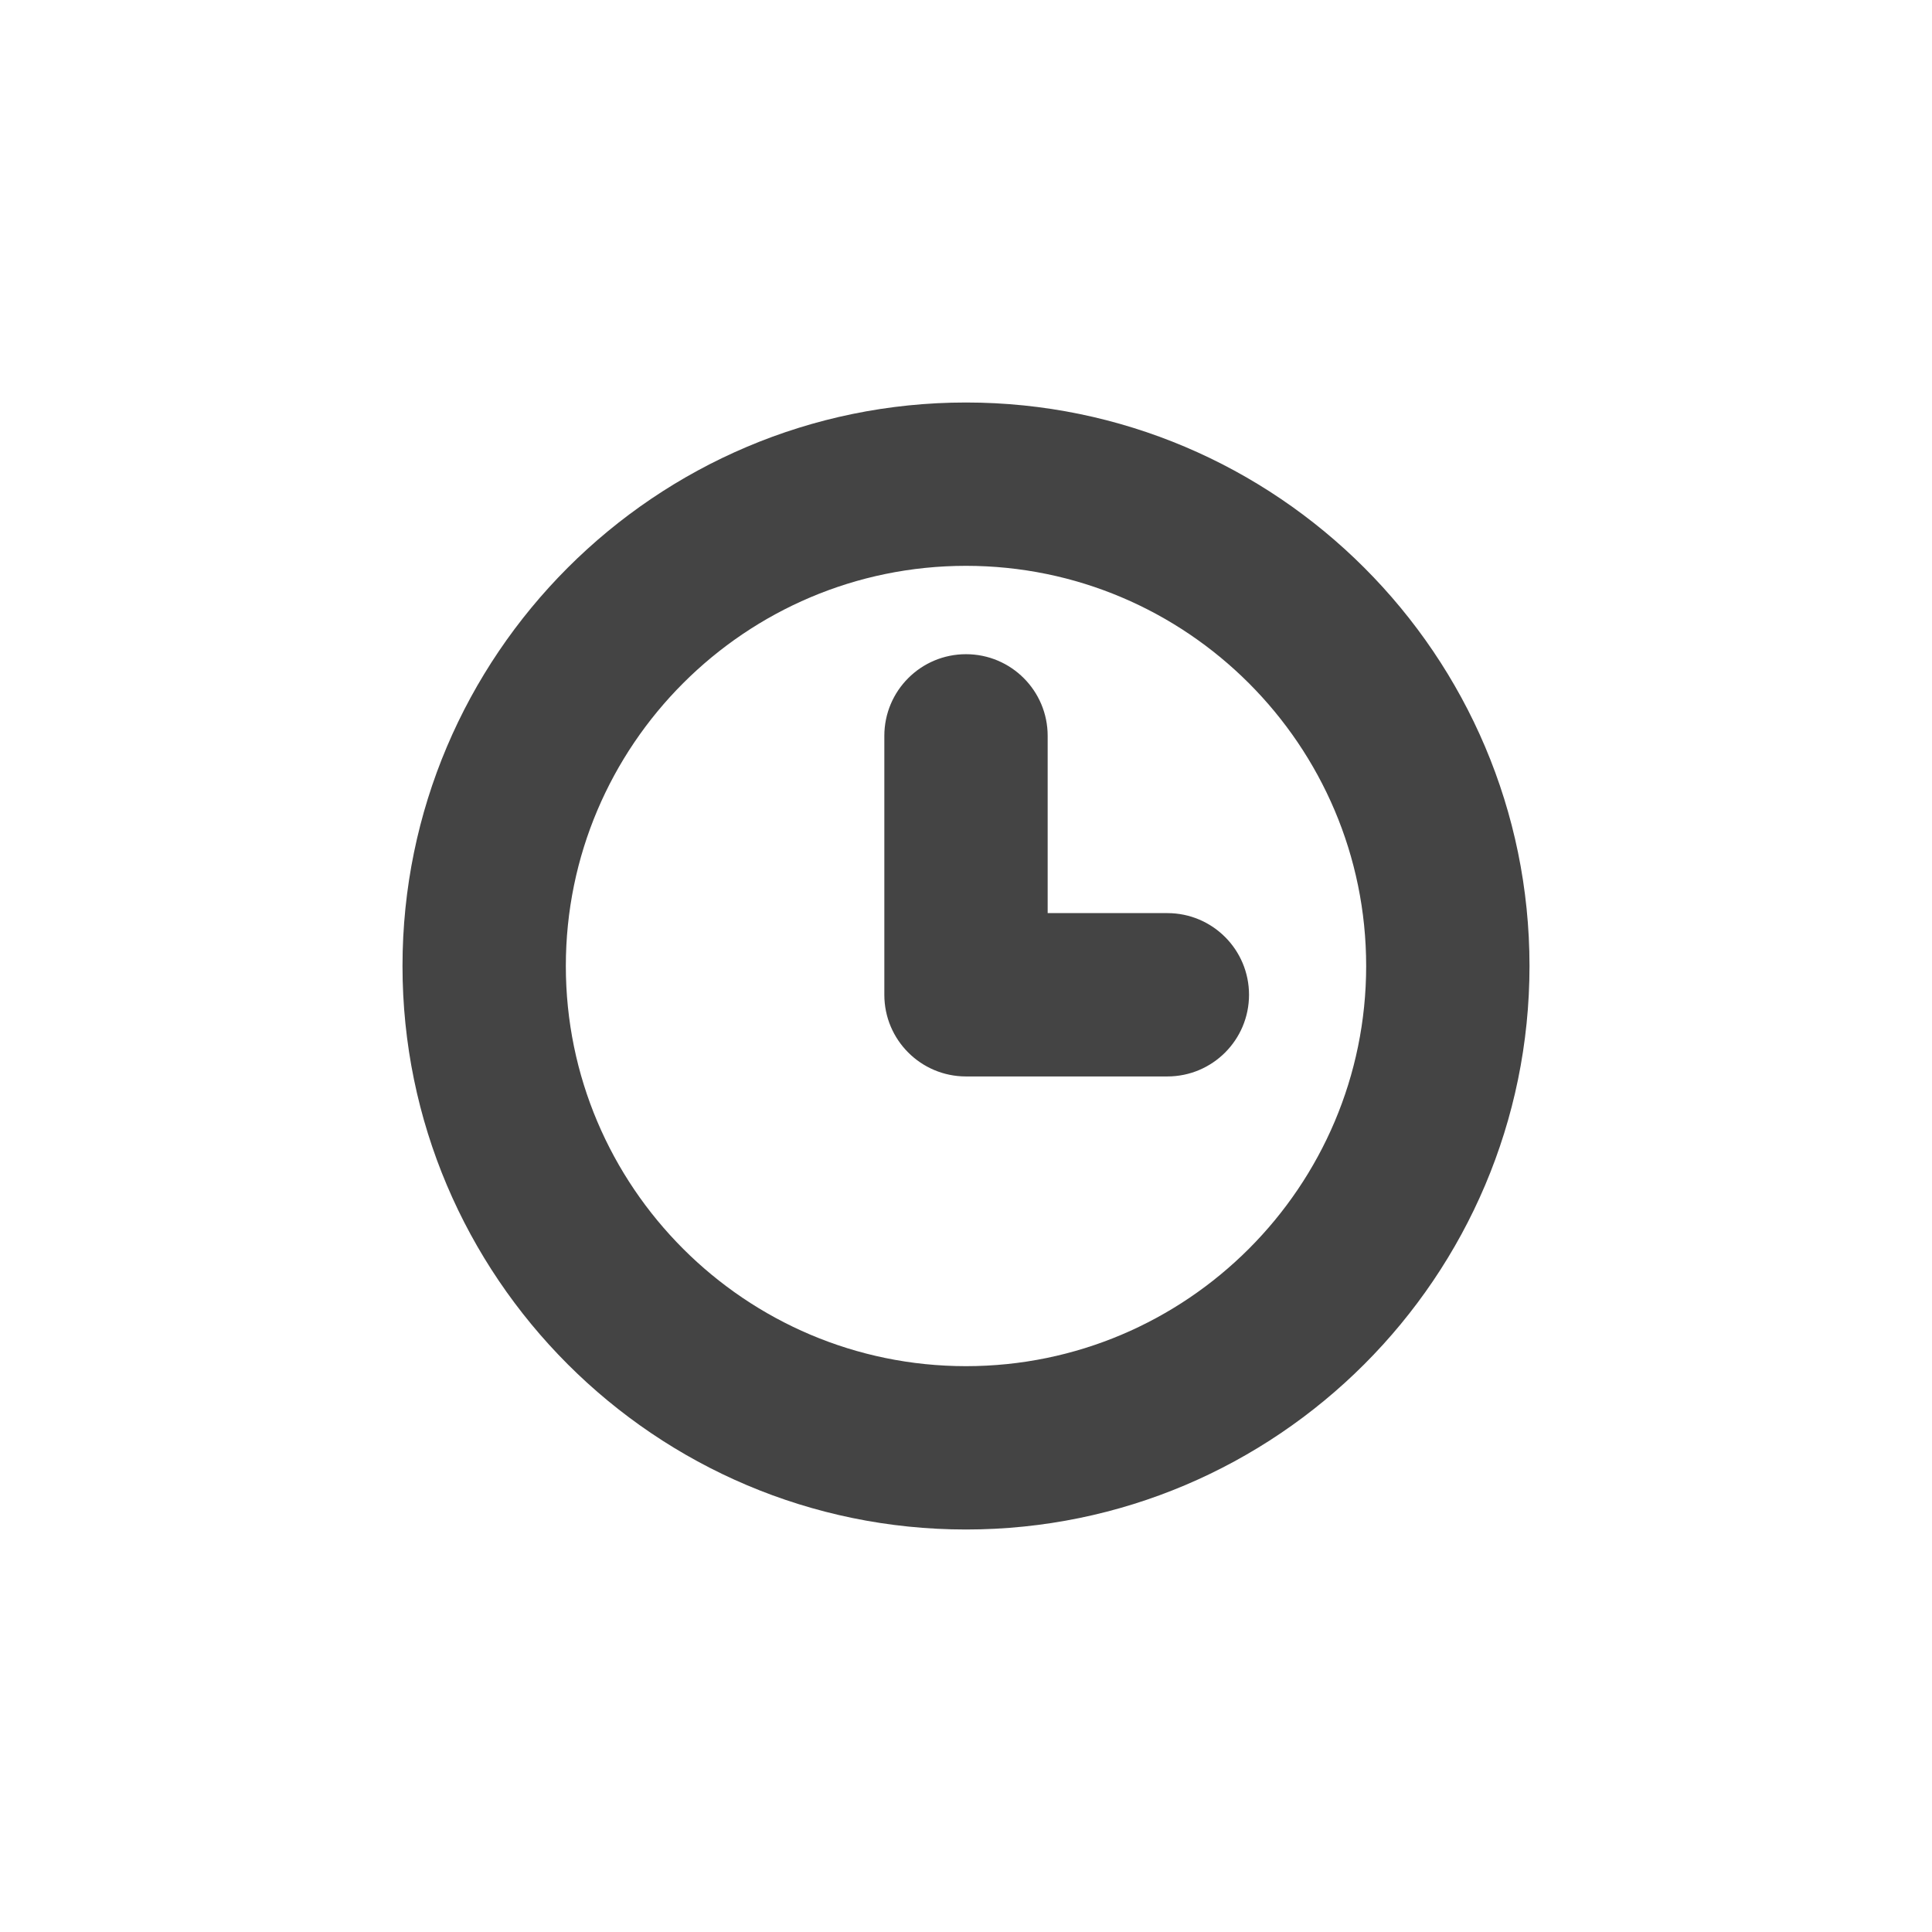
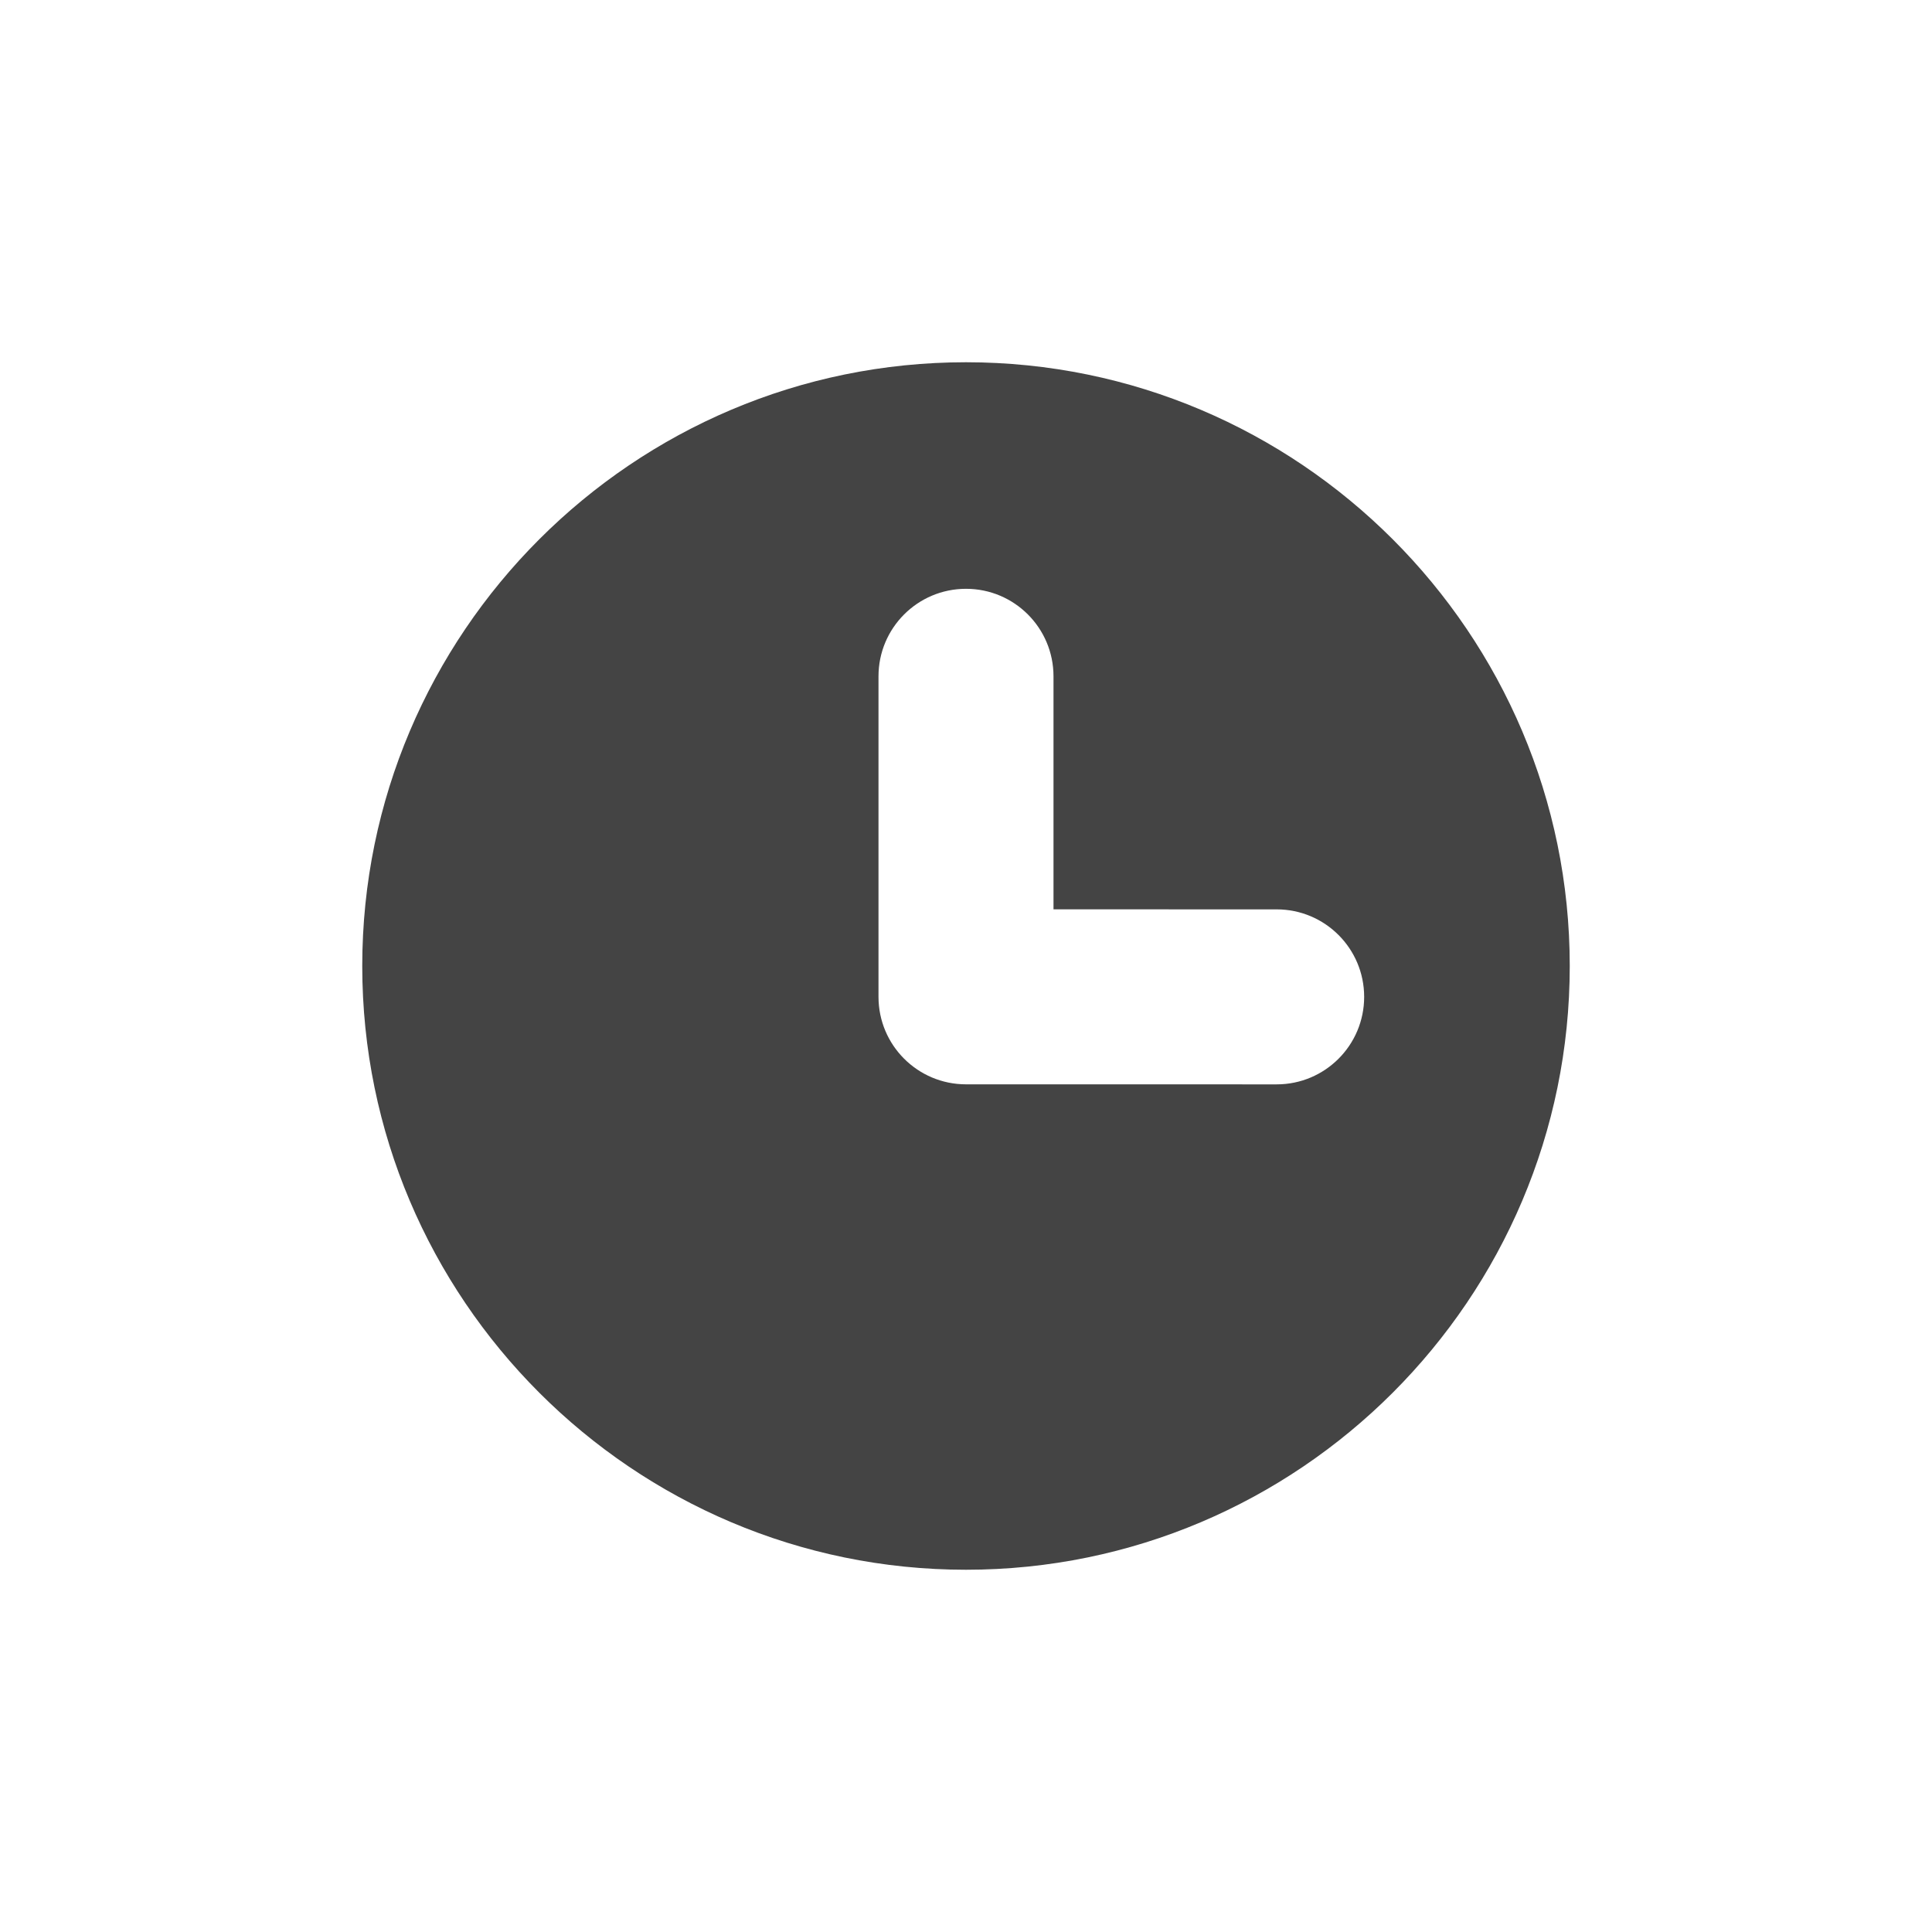
- <svg xmlns="http://www.w3.org/2000/svg" version="1.1" width="24px" height="24px">
-   <g transform="translate(4.0, 4.0) scale(1 1) ">
-     <defs id="defs10" />
-     <g id="g295" transform="matrix(0.4057971,0,0,0.4057971,1,1)" style="fill:#444444;fill-opacity:1">
-       <g id="g241" style="fill:#444444;fill-opacity:1">
-         <path d="M 17.25,0 C 7.738,0 0,7.738 0,17.25 0,26.762 7.738,34.5 17.25,34.5 26.762,34.5 34.5,26.762 34.5,17.25 34.5,7.738 26.762,0 17.25,0 Z m 0,29.5 C 10.495,29.5 5,24.005 5,17.25 5,10.495 10.495,5 17.25,5 24.005,5 29.5,10.495 29.5,17.25 29.5,24.005 24.005,29.5 17.25,29.5 Z m 8.664,-11.369 c 0,1.381 -1.119,2.5 -2.5,2.5 H 17.25 c -1.381,0 -2.5,-1.119 -2.5,-2.5 v -7.926 c 0,-1.381 1.119,-2.5 2.5,-2.5 1.381,0 2.5,1.119 2.5,2.5 v 5.426 h 3.664 c 1.381,0 2.5,1.119 2.5,2.5 z" id="path239" style="fill:#444444;fill-opacity:1" />
-       </g>
-       <g id="g243" style="fill:#444444;fill-opacity:1">
+ <svg xmlns="http://www.w3.org/2000/svg" version="1.1" width="24px" height="24px" id="svg24" xml:space="preserve">
+   <defs id="defs26" />
+   <g id="g295-5" transform="matrix(0.4347826,0,0,0.4347826,4.5,4.5)" style="fill:#444444;fill-opacity:1">
+     <g id="g241-3" style="fill:#444444;fill-opacity:1">
+       <path d="M 17.25,0 C 7.738,0 0,7.738 0,17.25 0,26.762 7.738,34.5 17.25,34.5 26.762,34.5 34.5,26.762 34.5,17.25 34.5,7.738 26.762,0 17.25,0 Z m 11.376,18.132 c 0,1.381 -1.119,2.5 -2.5,2.5 L 17.25,20.631 c -1.381,-1.89e-4 -2.5,-1.119 -2.5,-2.5 V 8.973 c 0,-1.381 1.119,-2.5 2.5,-2.5 1.381,0 2.5,1.119 2.5,2.5 V 15.631 l 6.376,0.001 c 1.381,2.6e-4 2.5,1.119 2.5,2.5 z" id="path239-5" style="fill:#444444;fill-opacity:1" />
+     </g>
+     <g id="g243-6" style="fill:#444444;fill-opacity:1">
</g>
-       <g id="g245" style="fill:#444444;fill-opacity:1">
+     <g id="g245-2" style="fill:#444444;fill-opacity:1">
</g>
-       <g id="g247" style="fill:#444444;fill-opacity:1">
+     <g id="g247-9" style="fill:#444444;fill-opacity:1">
</g>
-       <g id="g249" style="fill:#444444;fill-opacity:1">
+     <g id="g249-1" style="fill:#444444;fill-opacity:1">
</g>
-       <g id="g251" style="fill:#444444;fill-opacity:1">
+     <g id="g251-2" style="fill:#444444;fill-opacity:1">
</g>
-       <g id="g253" style="fill:#444444;fill-opacity:1">
+     <g id="g253-7" style="fill:#444444;fill-opacity:1">
</g>
-       <g id="g255" style="fill:#444444;fill-opacity:1">
+     <g id="g255-0" style="fill:#444444;fill-opacity:1">
</g>
-       <g id="g257" style="fill:#444444;fill-opacity:1">
+     <g id="g257-9" style="fill:#444444;fill-opacity:1">
</g>
-       <g id="g259" style="fill:#444444;fill-opacity:1">
+     <g id="g259-3" style="fill:#444444;fill-opacity:1">
</g>
-       <g id="g261" style="fill:#444444;fill-opacity:1">
+     <g id="g261-6" style="fill:#444444;fill-opacity:1">
</g>
-       <g id="g263" style="fill:#444444;fill-opacity:1">
+     <g id="g263-0" style="fill:#444444;fill-opacity:1">
</g>
-       <g id="g265" style="fill:#444444;fill-opacity:1">
+     <g id="g265-6" style="fill:#444444;fill-opacity:1">
</g>
-       <g id="g267" style="fill:#444444;fill-opacity:1">
+     <g id="g267-2" style="fill:#444444;fill-opacity:1">
</g>
-       <g id="g269" style="fill:#444444;fill-opacity:1">
+     <g id="g269-6" style="fill:#444444;fill-opacity:1">
</g>
-       <g id="g271" style="fill:#444444;fill-opacity:1">
+     <g id="g271-1" style="fill:#444444;fill-opacity:1">
</g>
-     </g>
  </g>
</svg>
